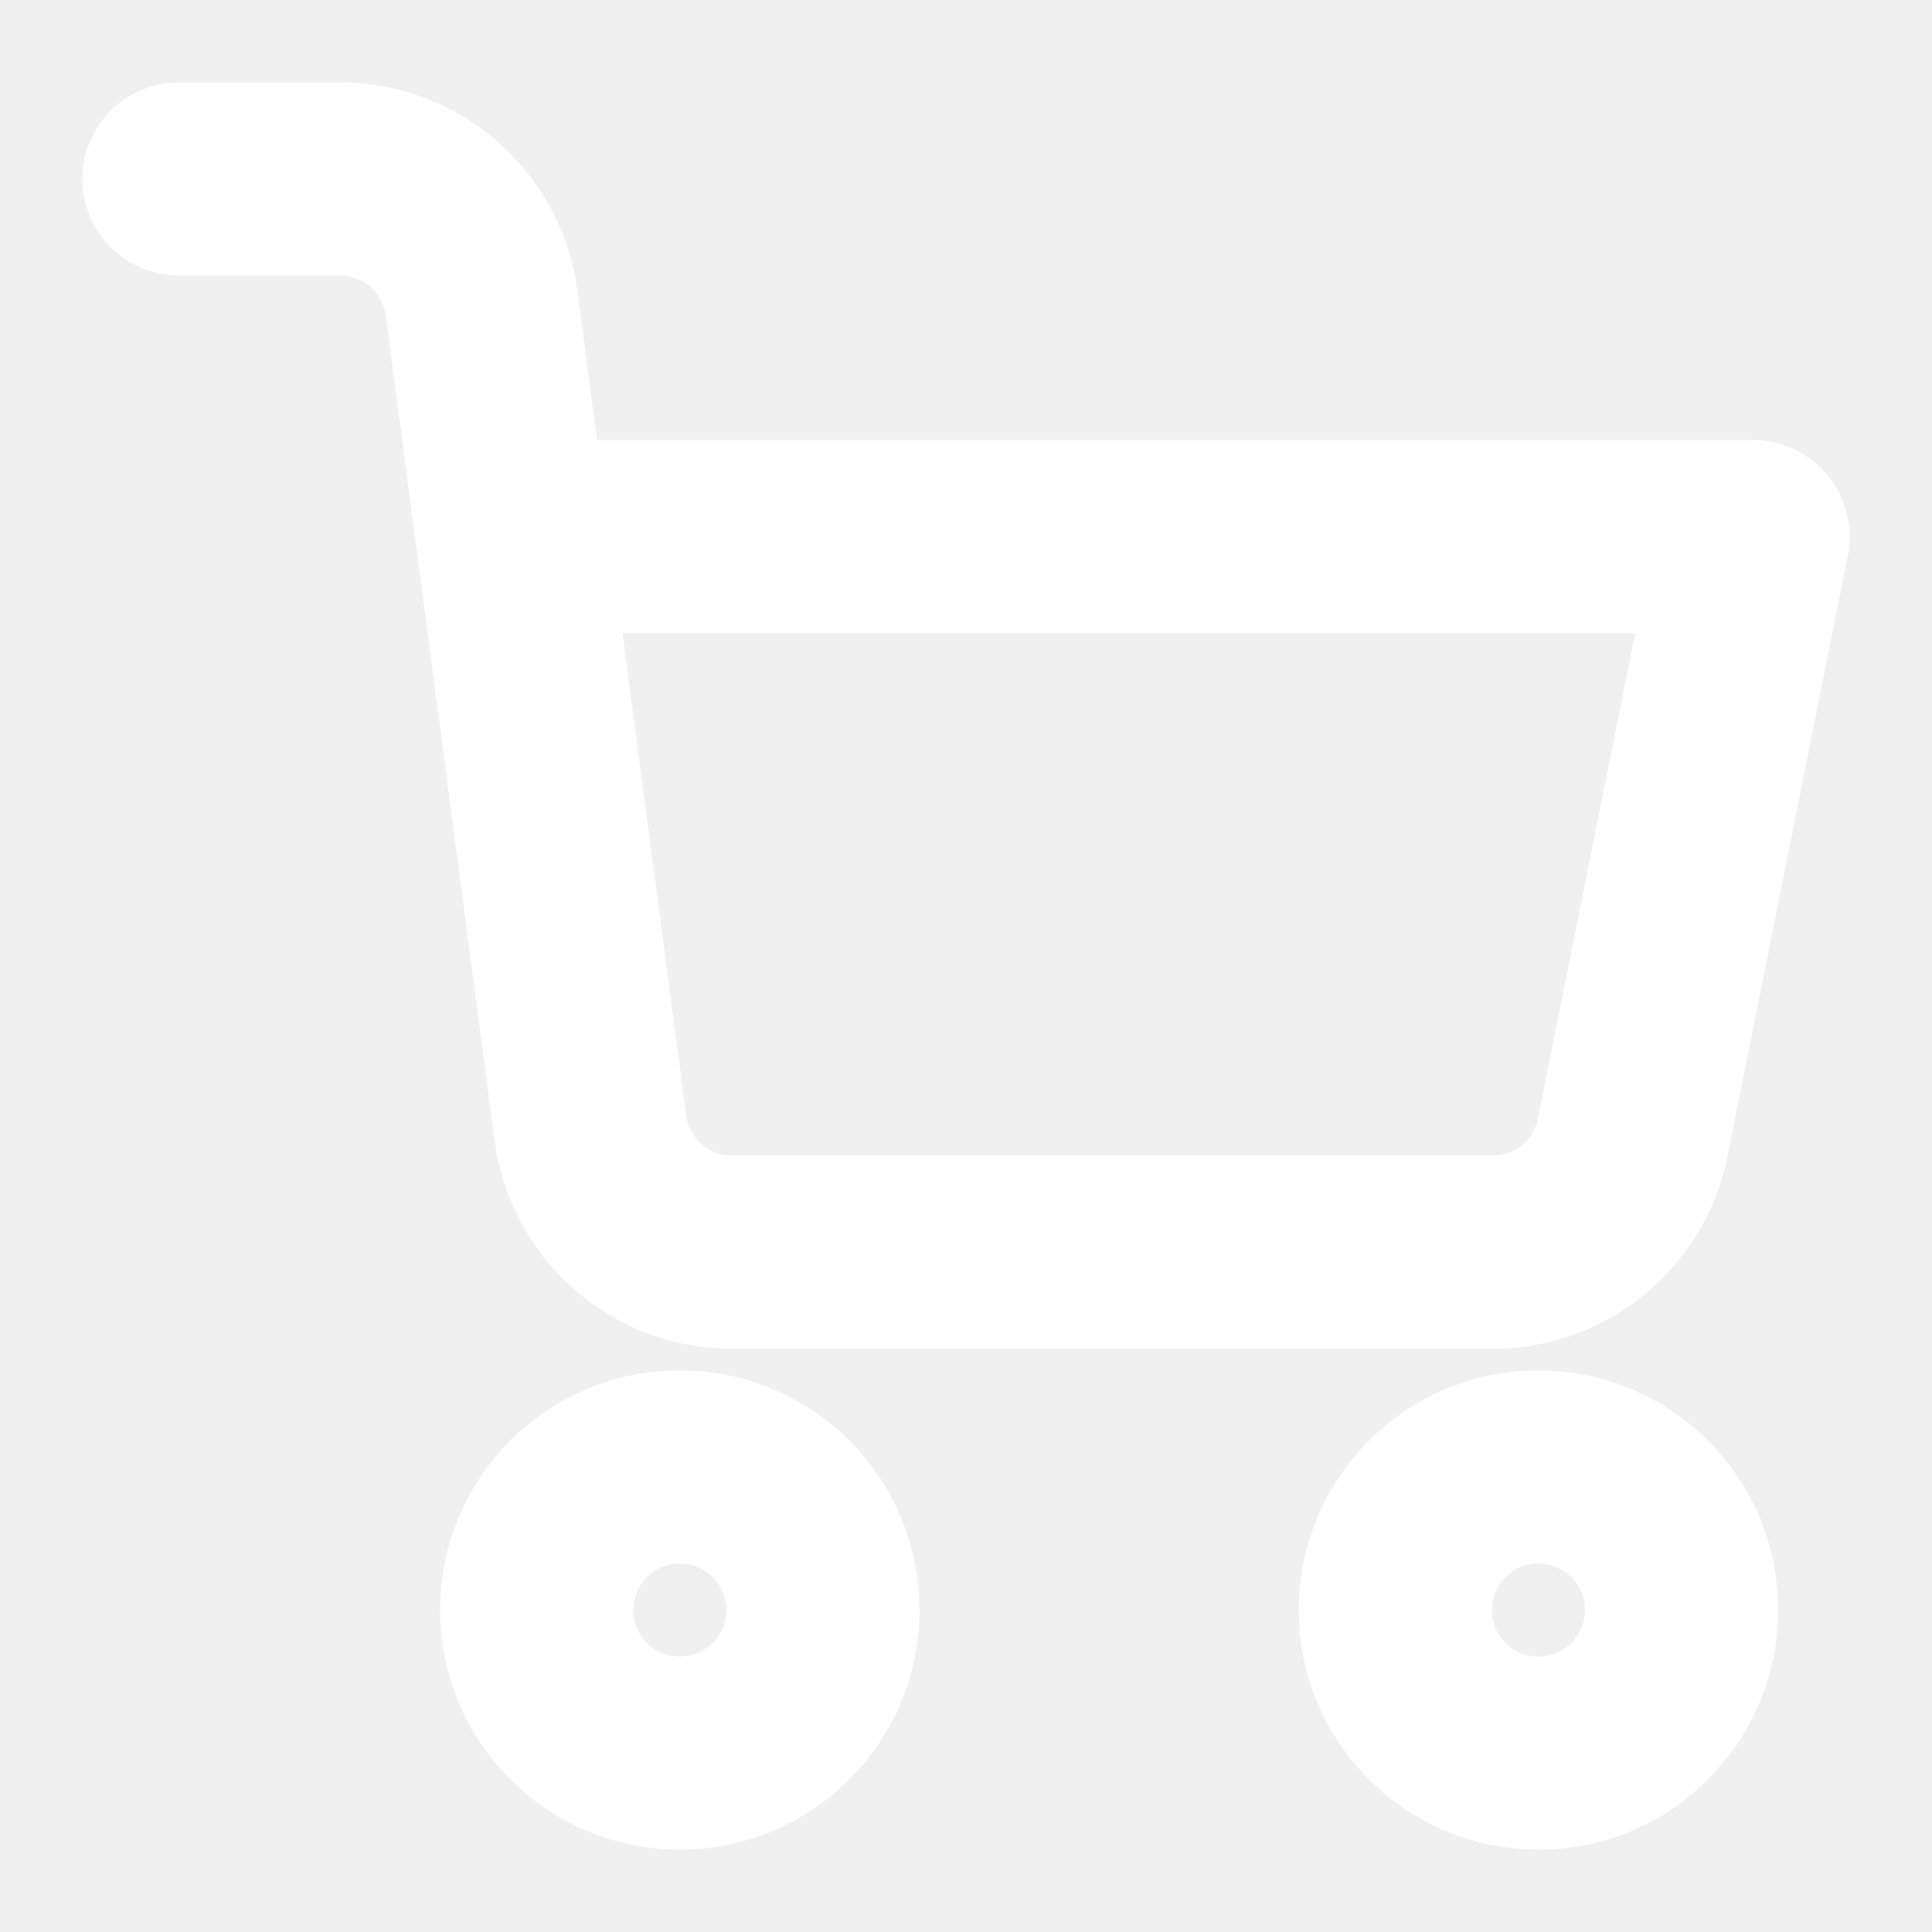
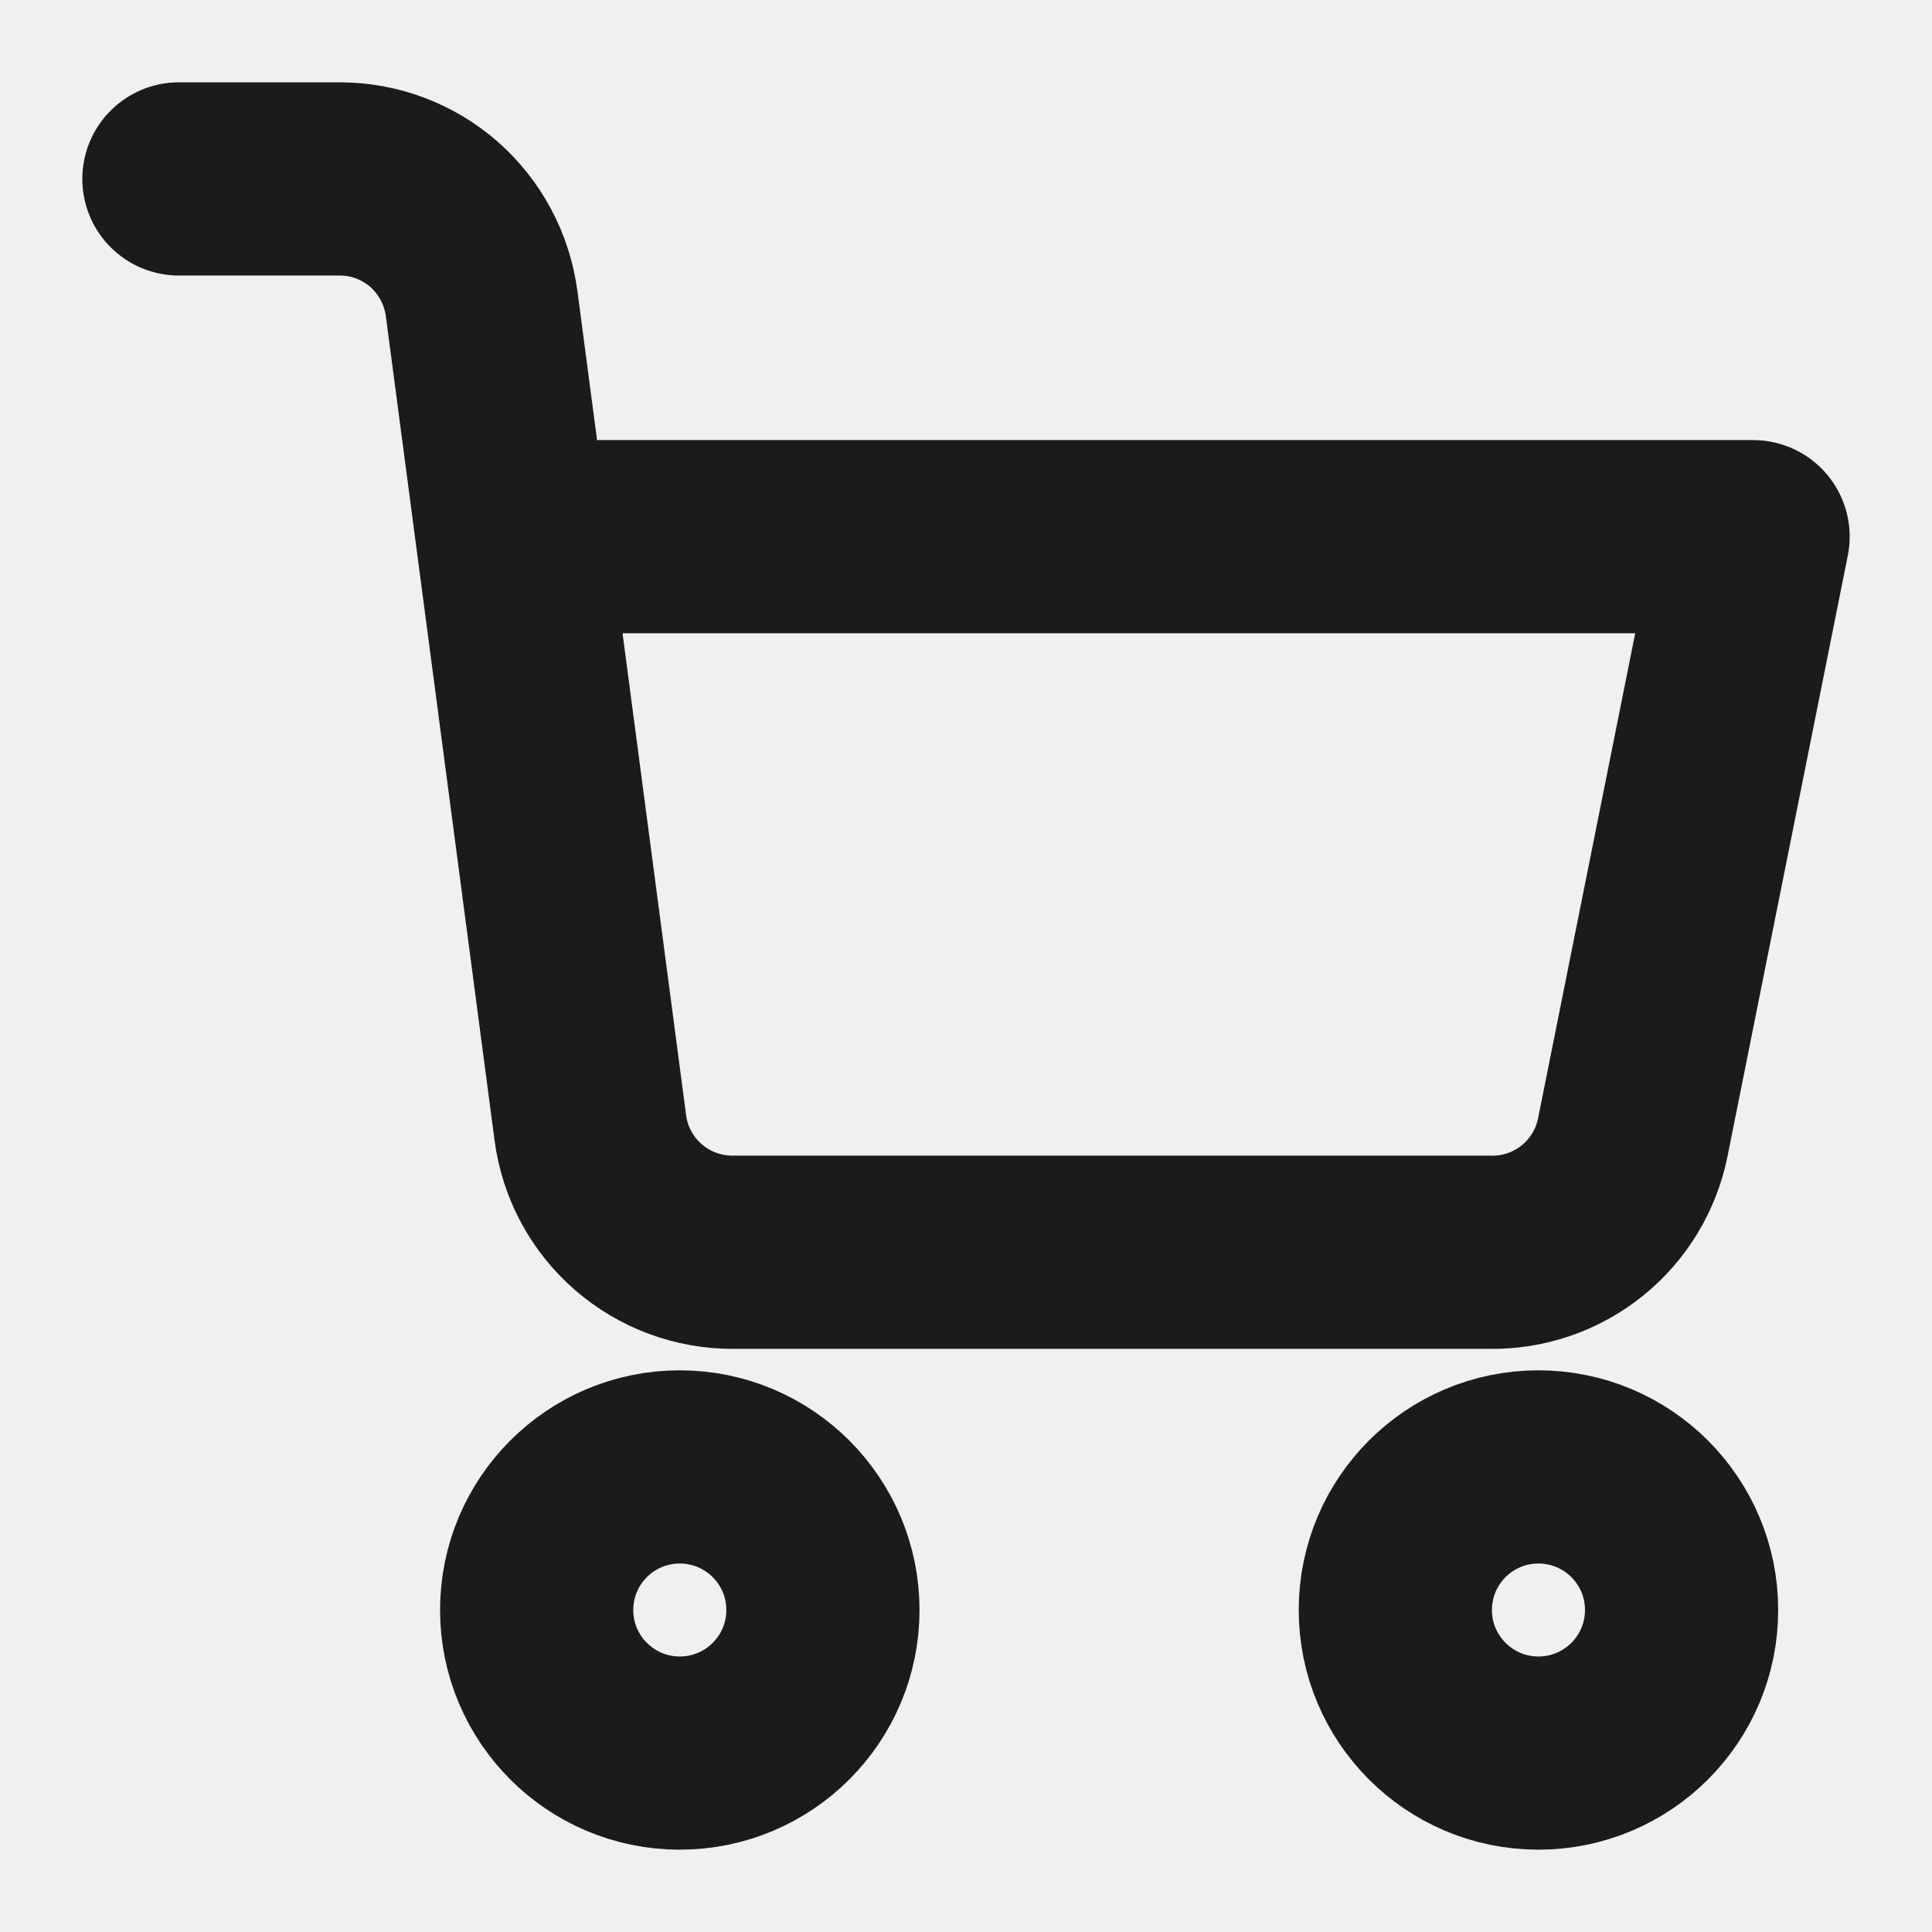
<svg xmlns="http://www.w3.org/2000/svg" width="18" height="18" viewBox="0 0 18 18" fill="none">
-   <path d="M6.333 16.333C7.07 16.333 7.667 15.736 7.667 15C7.667 14.264 7.07 13.667 6.333 13.667C5.597 13.667 5 14.264 5 15C5 15.736 5.597 16.333 6.333 16.333Z" stroke="white" stroke-width="1.8" stroke-linecap="round" stroke-linejoin="round" />
-   <path d="M14.333 16.333C15.07 16.333 15.667 15.736 15.667 15C15.667 14.264 15.07 13.667 14.333 13.667C13.597 13.667 13 14.264 13 15C13 15.736 13.597 16.333 14.333 16.333Z" stroke="white" stroke-width="1.8" stroke-linecap="round" stroke-linejoin="round" />
-   <path d="M4.78 5H16.333L15.213 10.593C15.152 10.9 14.985 11.176 14.742 11.372C14.498 11.568 14.193 11.673 13.88 11.667H6.833C6.508 11.669 6.192 11.553 5.947 11.339C5.701 11.126 5.542 10.829 5.5 10.507L4.487 2.827C4.445 2.506 4.288 2.212 4.045 1.998C3.802 1.785 3.49 1.667 3.167 1.667H1.667" stroke="white" stroke-width="1.8" stroke-linecap="round" stroke-linejoin="round" />
+   <path d="M6.333 16.333C7.07 16.333 7.667 15.736 7.667 15C7.667 14.264 7.07 13.667 6.333 13.667C5.597 13.667 5 14.264 5 15C5 15.736 5.597 16.333 6.333 16.333Z" stroke="#1C1B1B" stroke-width="1.8" stroke-linecap="round" stroke-linejoin="round" />
+   <path d="M14.333 16.333C15.07 16.333 15.667 15.736 15.667 15C15.667 14.264 15.07 13.667 14.333 13.667C13.597 13.667 13 14.264 13 15C13 15.736 13.597 16.333 14.333 16.333Z" stroke="#1C1B1B" stroke-width="1.8" stroke-linecap="round" stroke-linejoin="round" />
+   <path d="M4.78 5H16.333L15.213 10.593C15.152 10.9 14.985 11.176 14.742 11.372C14.498 11.568 14.193 11.673 13.88 11.667H6.833C6.508 11.669 6.192 11.553 5.947 11.339C5.701 11.126 5.542 10.829 5.5 10.507L4.487 2.827C4.444 2.506 4.287 2.212 4.045 1.998C3.802 1.785 3.49 1.667 3.167 1.667H1.667" stroke="#1C1B1B" stroke-width="1.8" stroke-linecap="round" stroke-linejoin="round" />
</svg>
